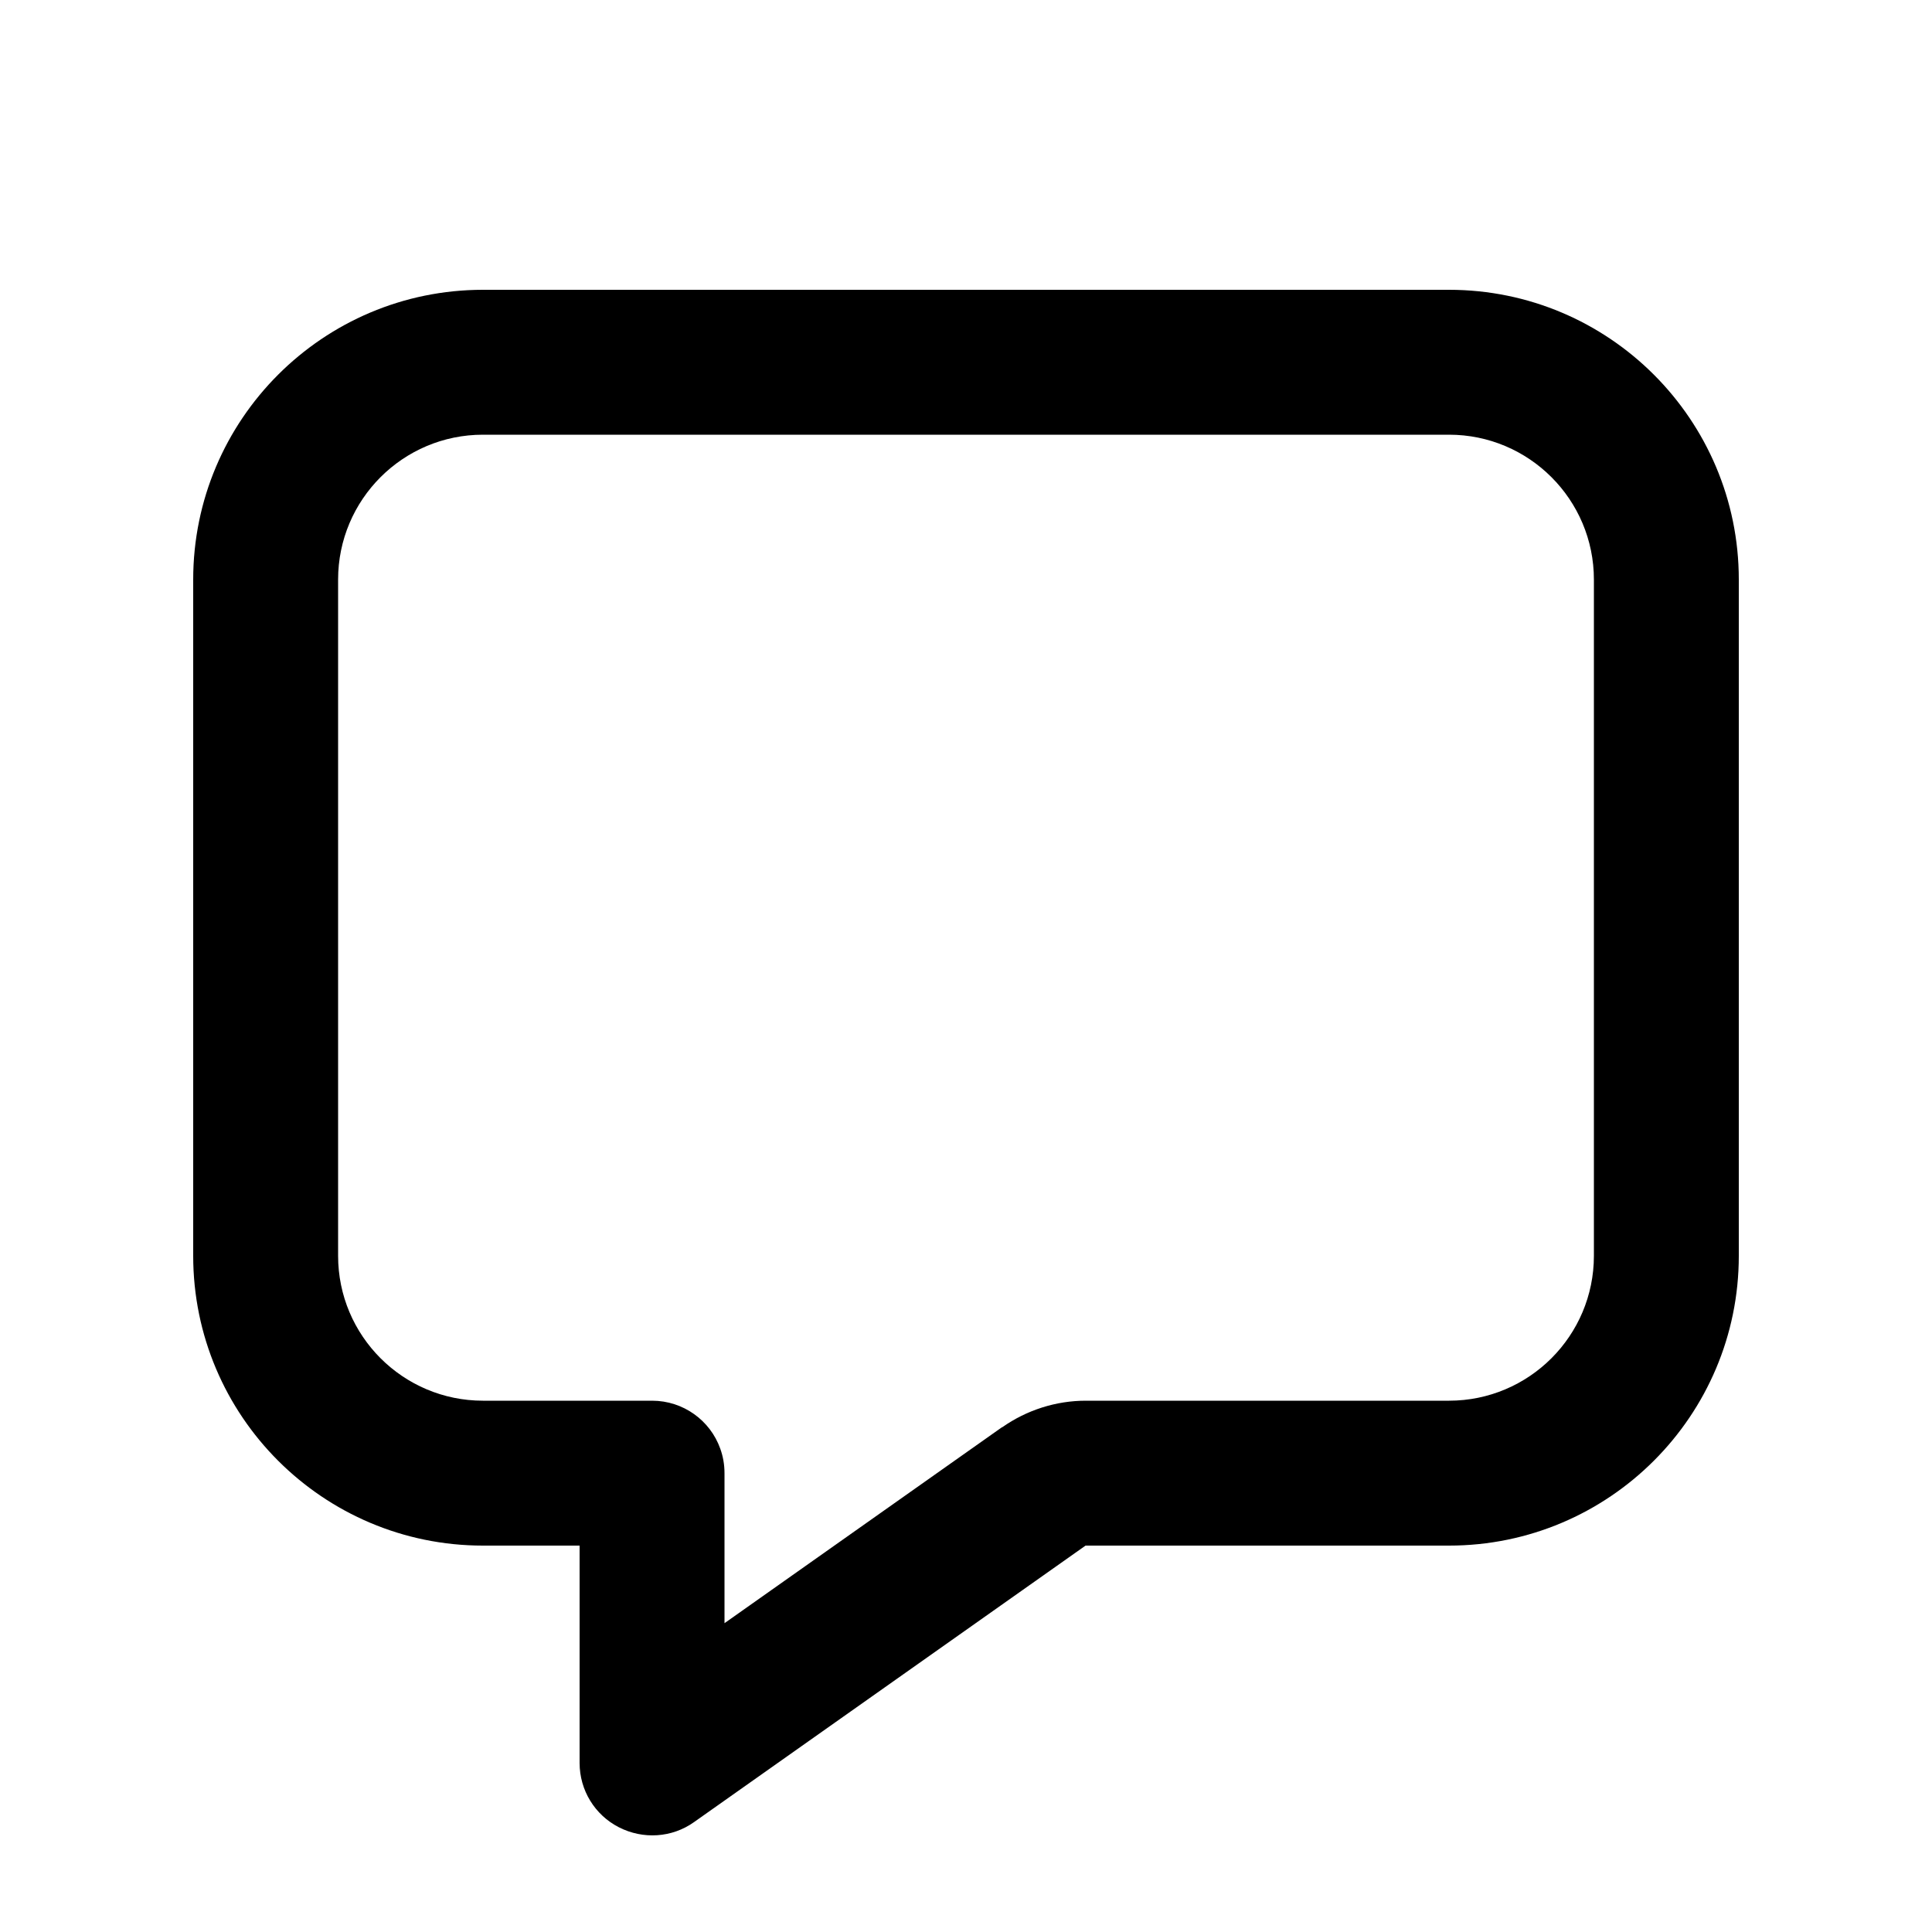
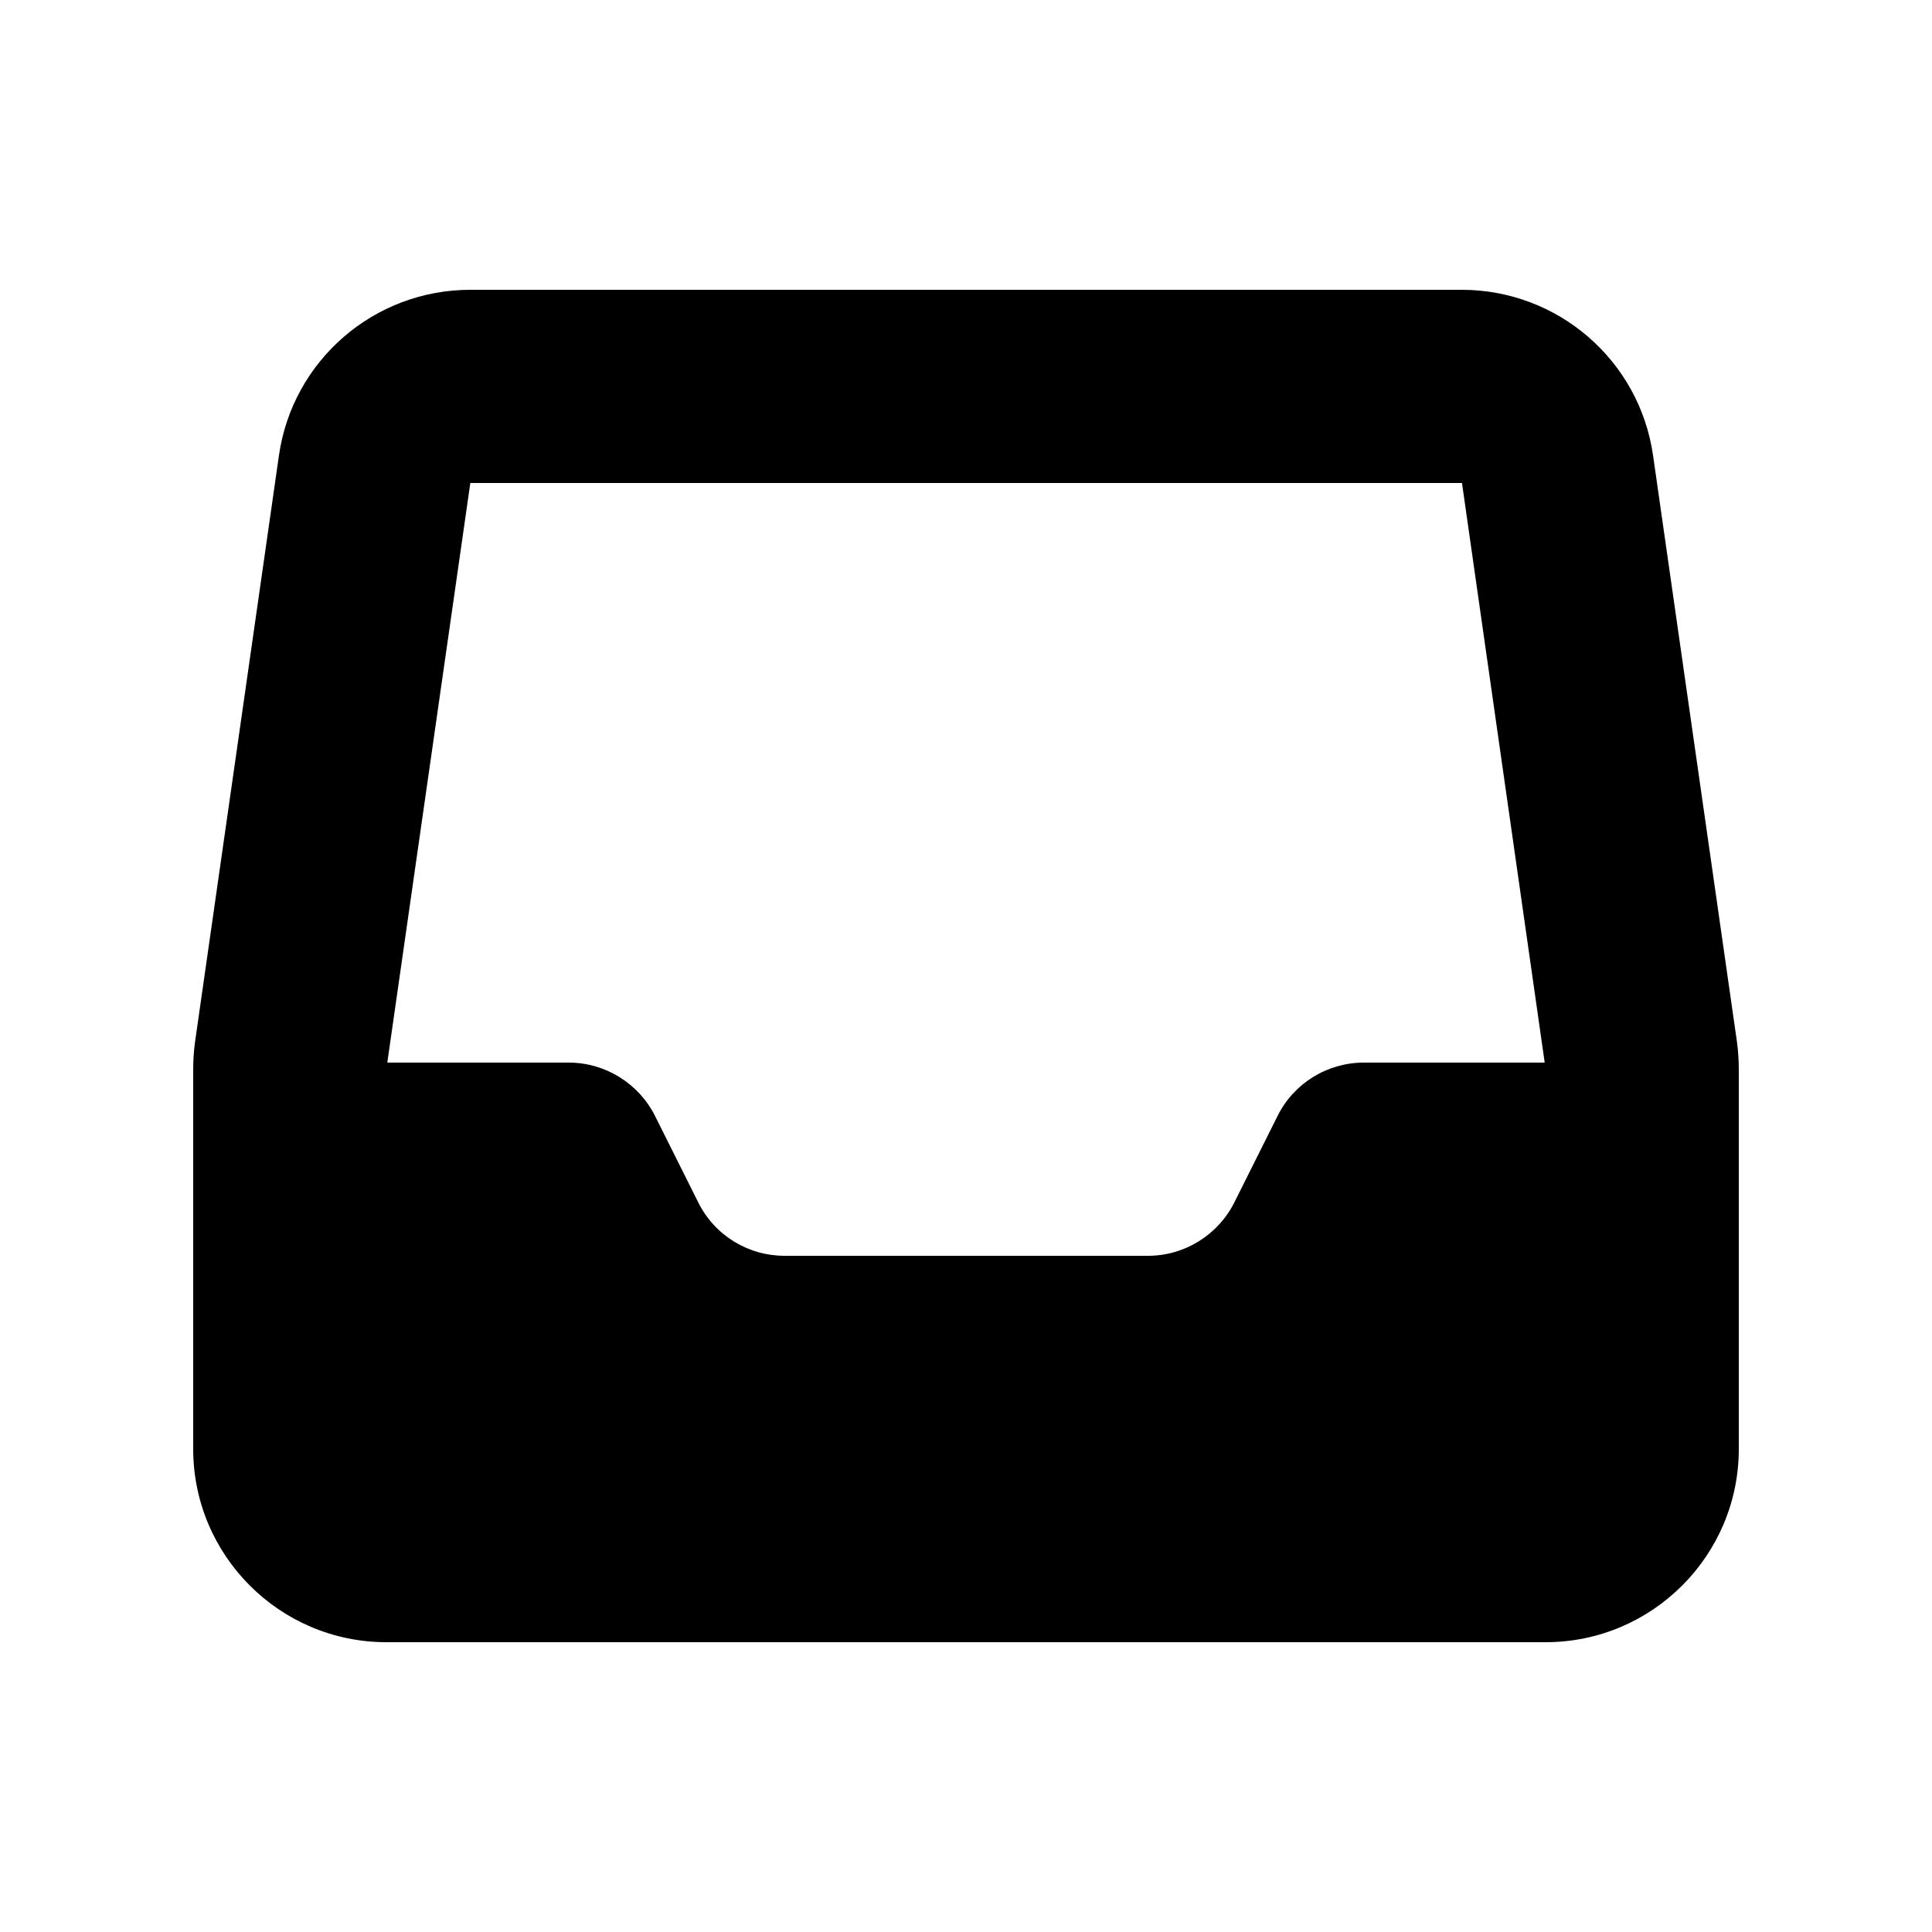
<svg xmlns="http://www.w3.org/2000/svg" viewBox="0 0 640 640">
-   <path d="M267.7 576.9C267.7 576.9 267.7 576.9 267.7 576.9L229.9 603.6C222.6 608.8 213 609.4 205 605.3C197 601.2 192 593 192 584L192 512L160 512C107 512 64 469 64 416L64 192C64 139 107 96 160 96L480 96C533 96 576 139 576 192L576 416C576 469 533 512 480 512L359.6 512L267.7 576.9zM332 472.8C340.1 467.1 349.8 464 359.7 464L480 464C506.5 464 528 442.5 528 416L528 192C528 165.5 506.5 144 480 144L160 144C133.5 144 112 165.5 112 192L112 416C112 442.5 133.5 464 160 464L216 464C226.4 464 235.3 470.6 238.6 479.9C239.5 482.4 240 485.1 240 488L240 537.7C272.7 514.6 303.3 493 331.9 472.8z" />
+   <path d="M155.8 96C123.9 96 96.9 119.4 92.4 150.9L64.6 345.2C64.2 348.2 64 351.2 64 354.3L64 480C64 515.3 92.7 544 128 544L512 544C547.3 544 576 515.3 576 480L576 354.3C576 351.3 575.8 348.2 575.4 345.2L547.6 150.9C543.1 119.4 516.1 96 484.2 96L155.8 96zM155.8 160L484.3 160L511.7 352L451.8 352C439.7 352 428.6 358.8 423.2 369.7L408.9 398.3C403.5 409.1 392.4 416 380.3 416L259.9 416C247.8 416 236.7 409.2 231.3 398.3L217 369.7C211.6 358.9 200.5 352 188.4 352L128.3 352L155.8 160z" />
</svg>
